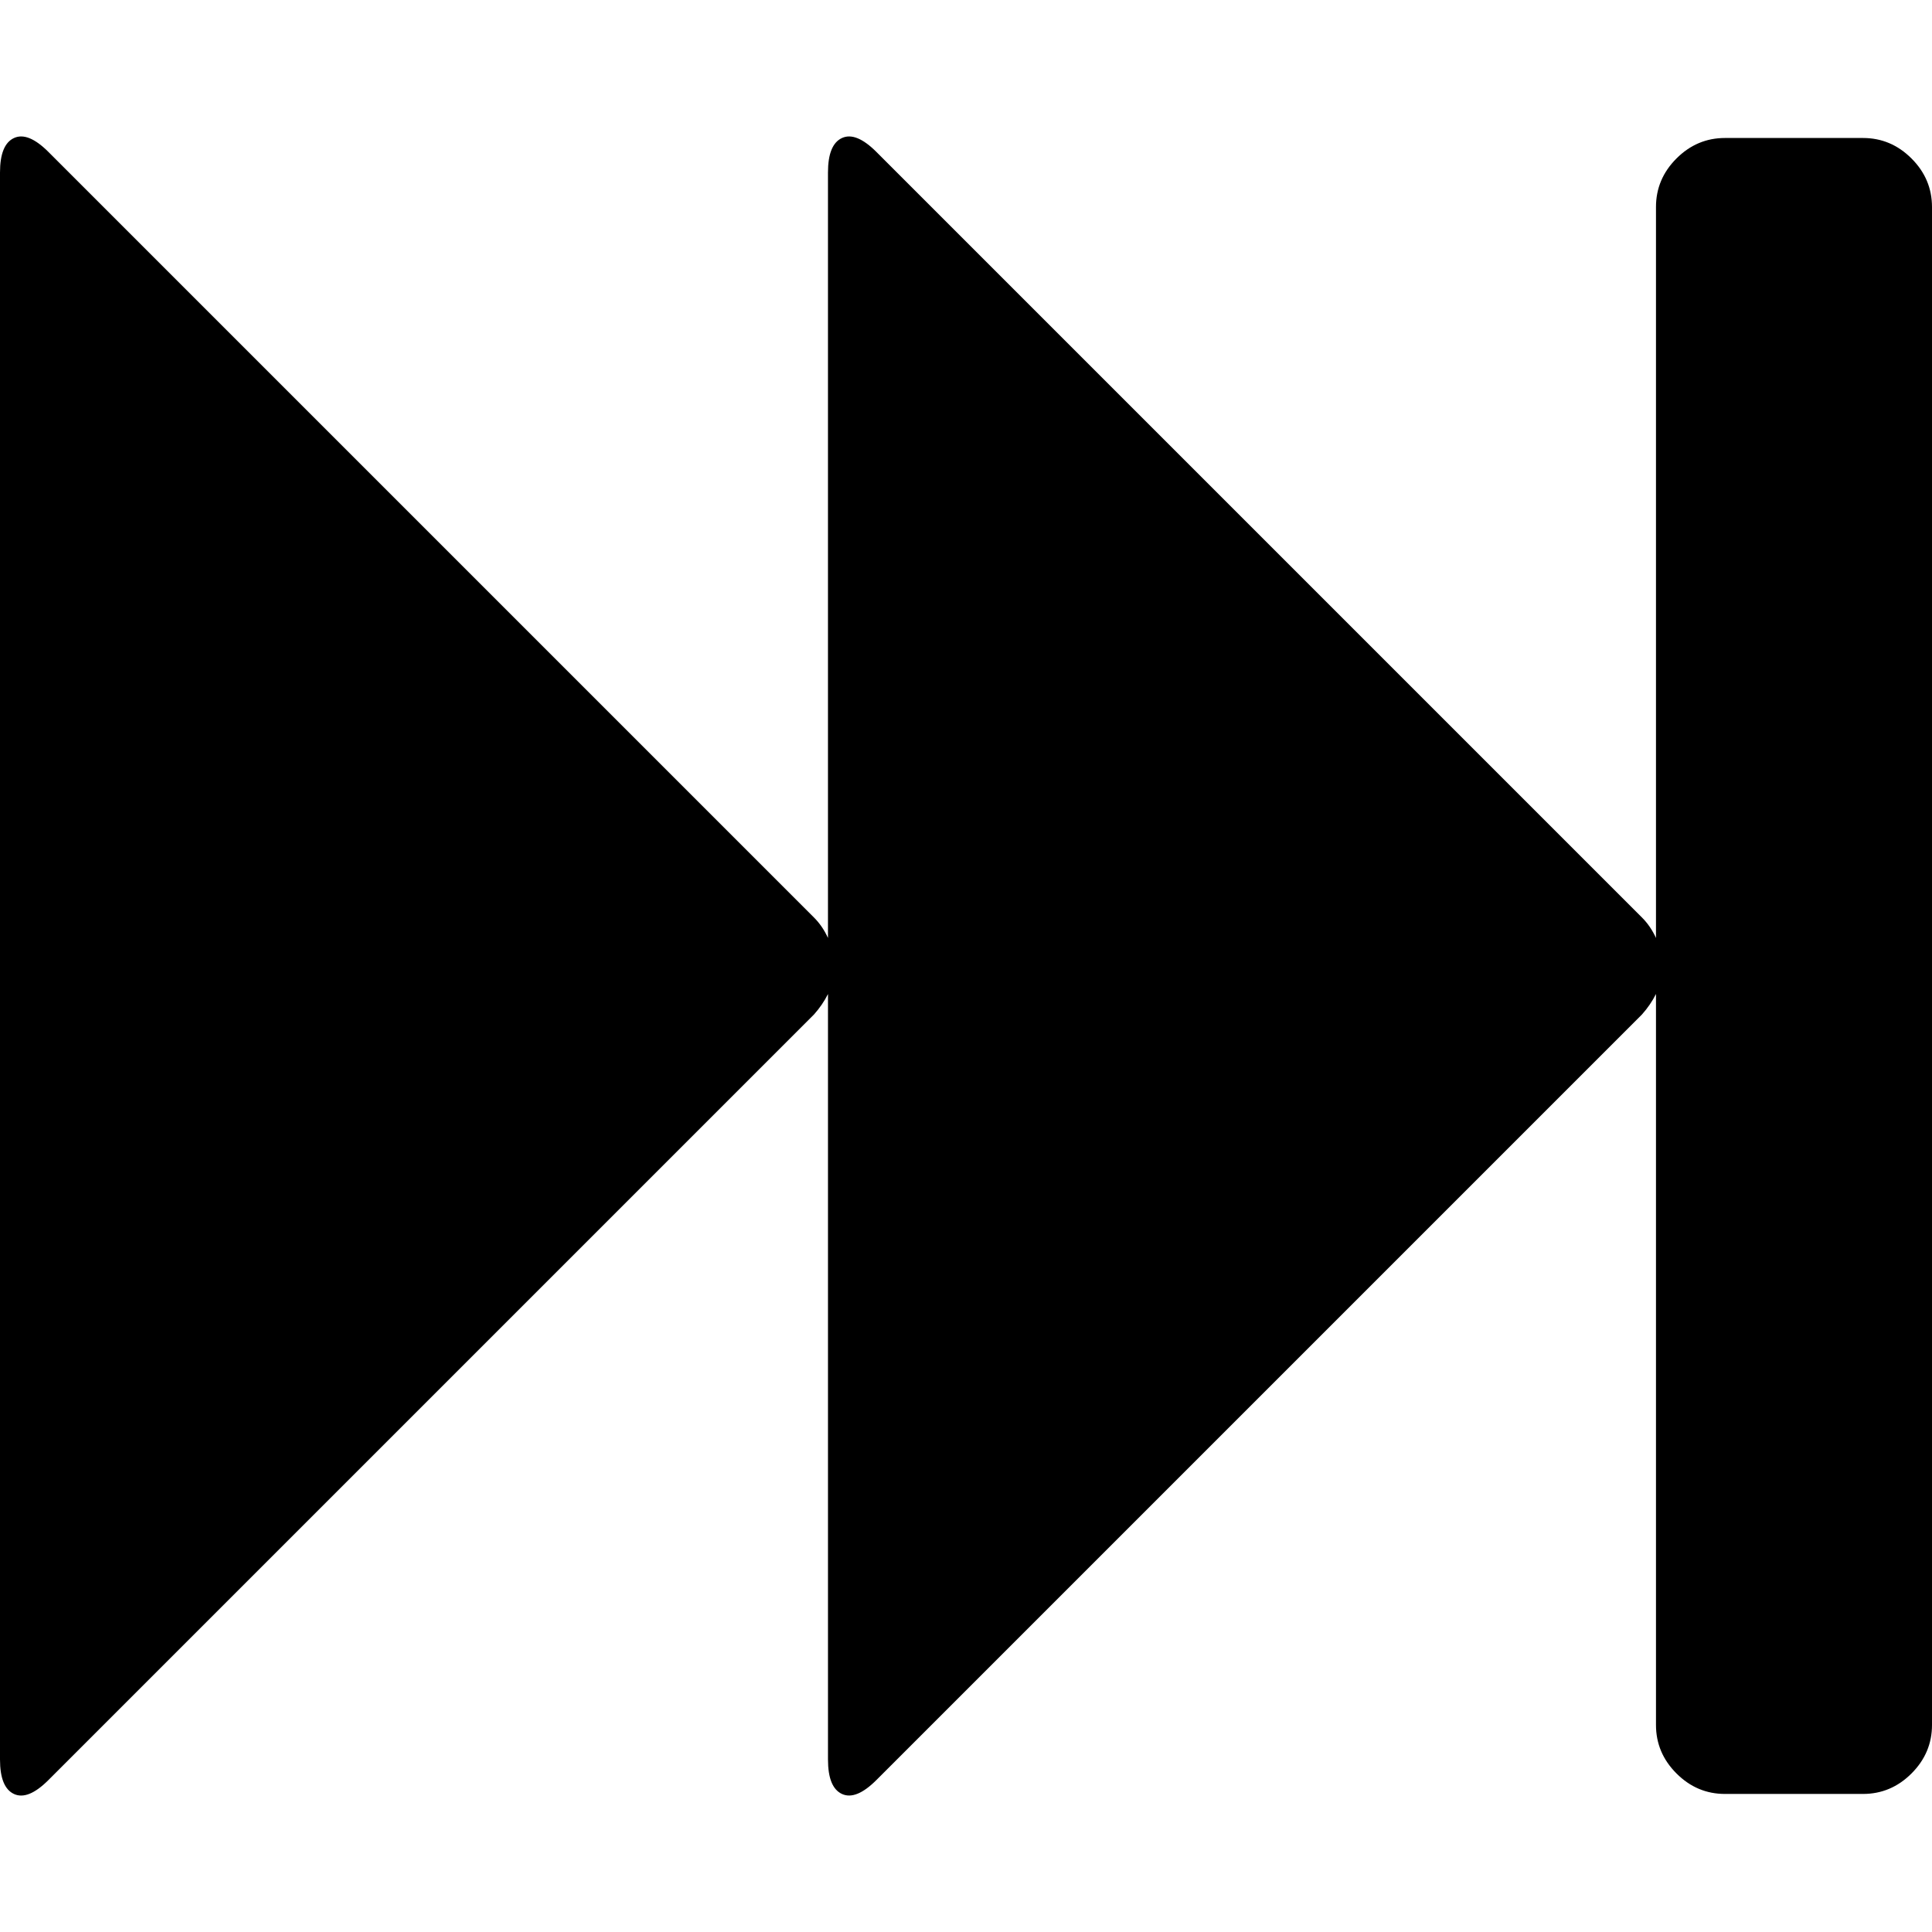
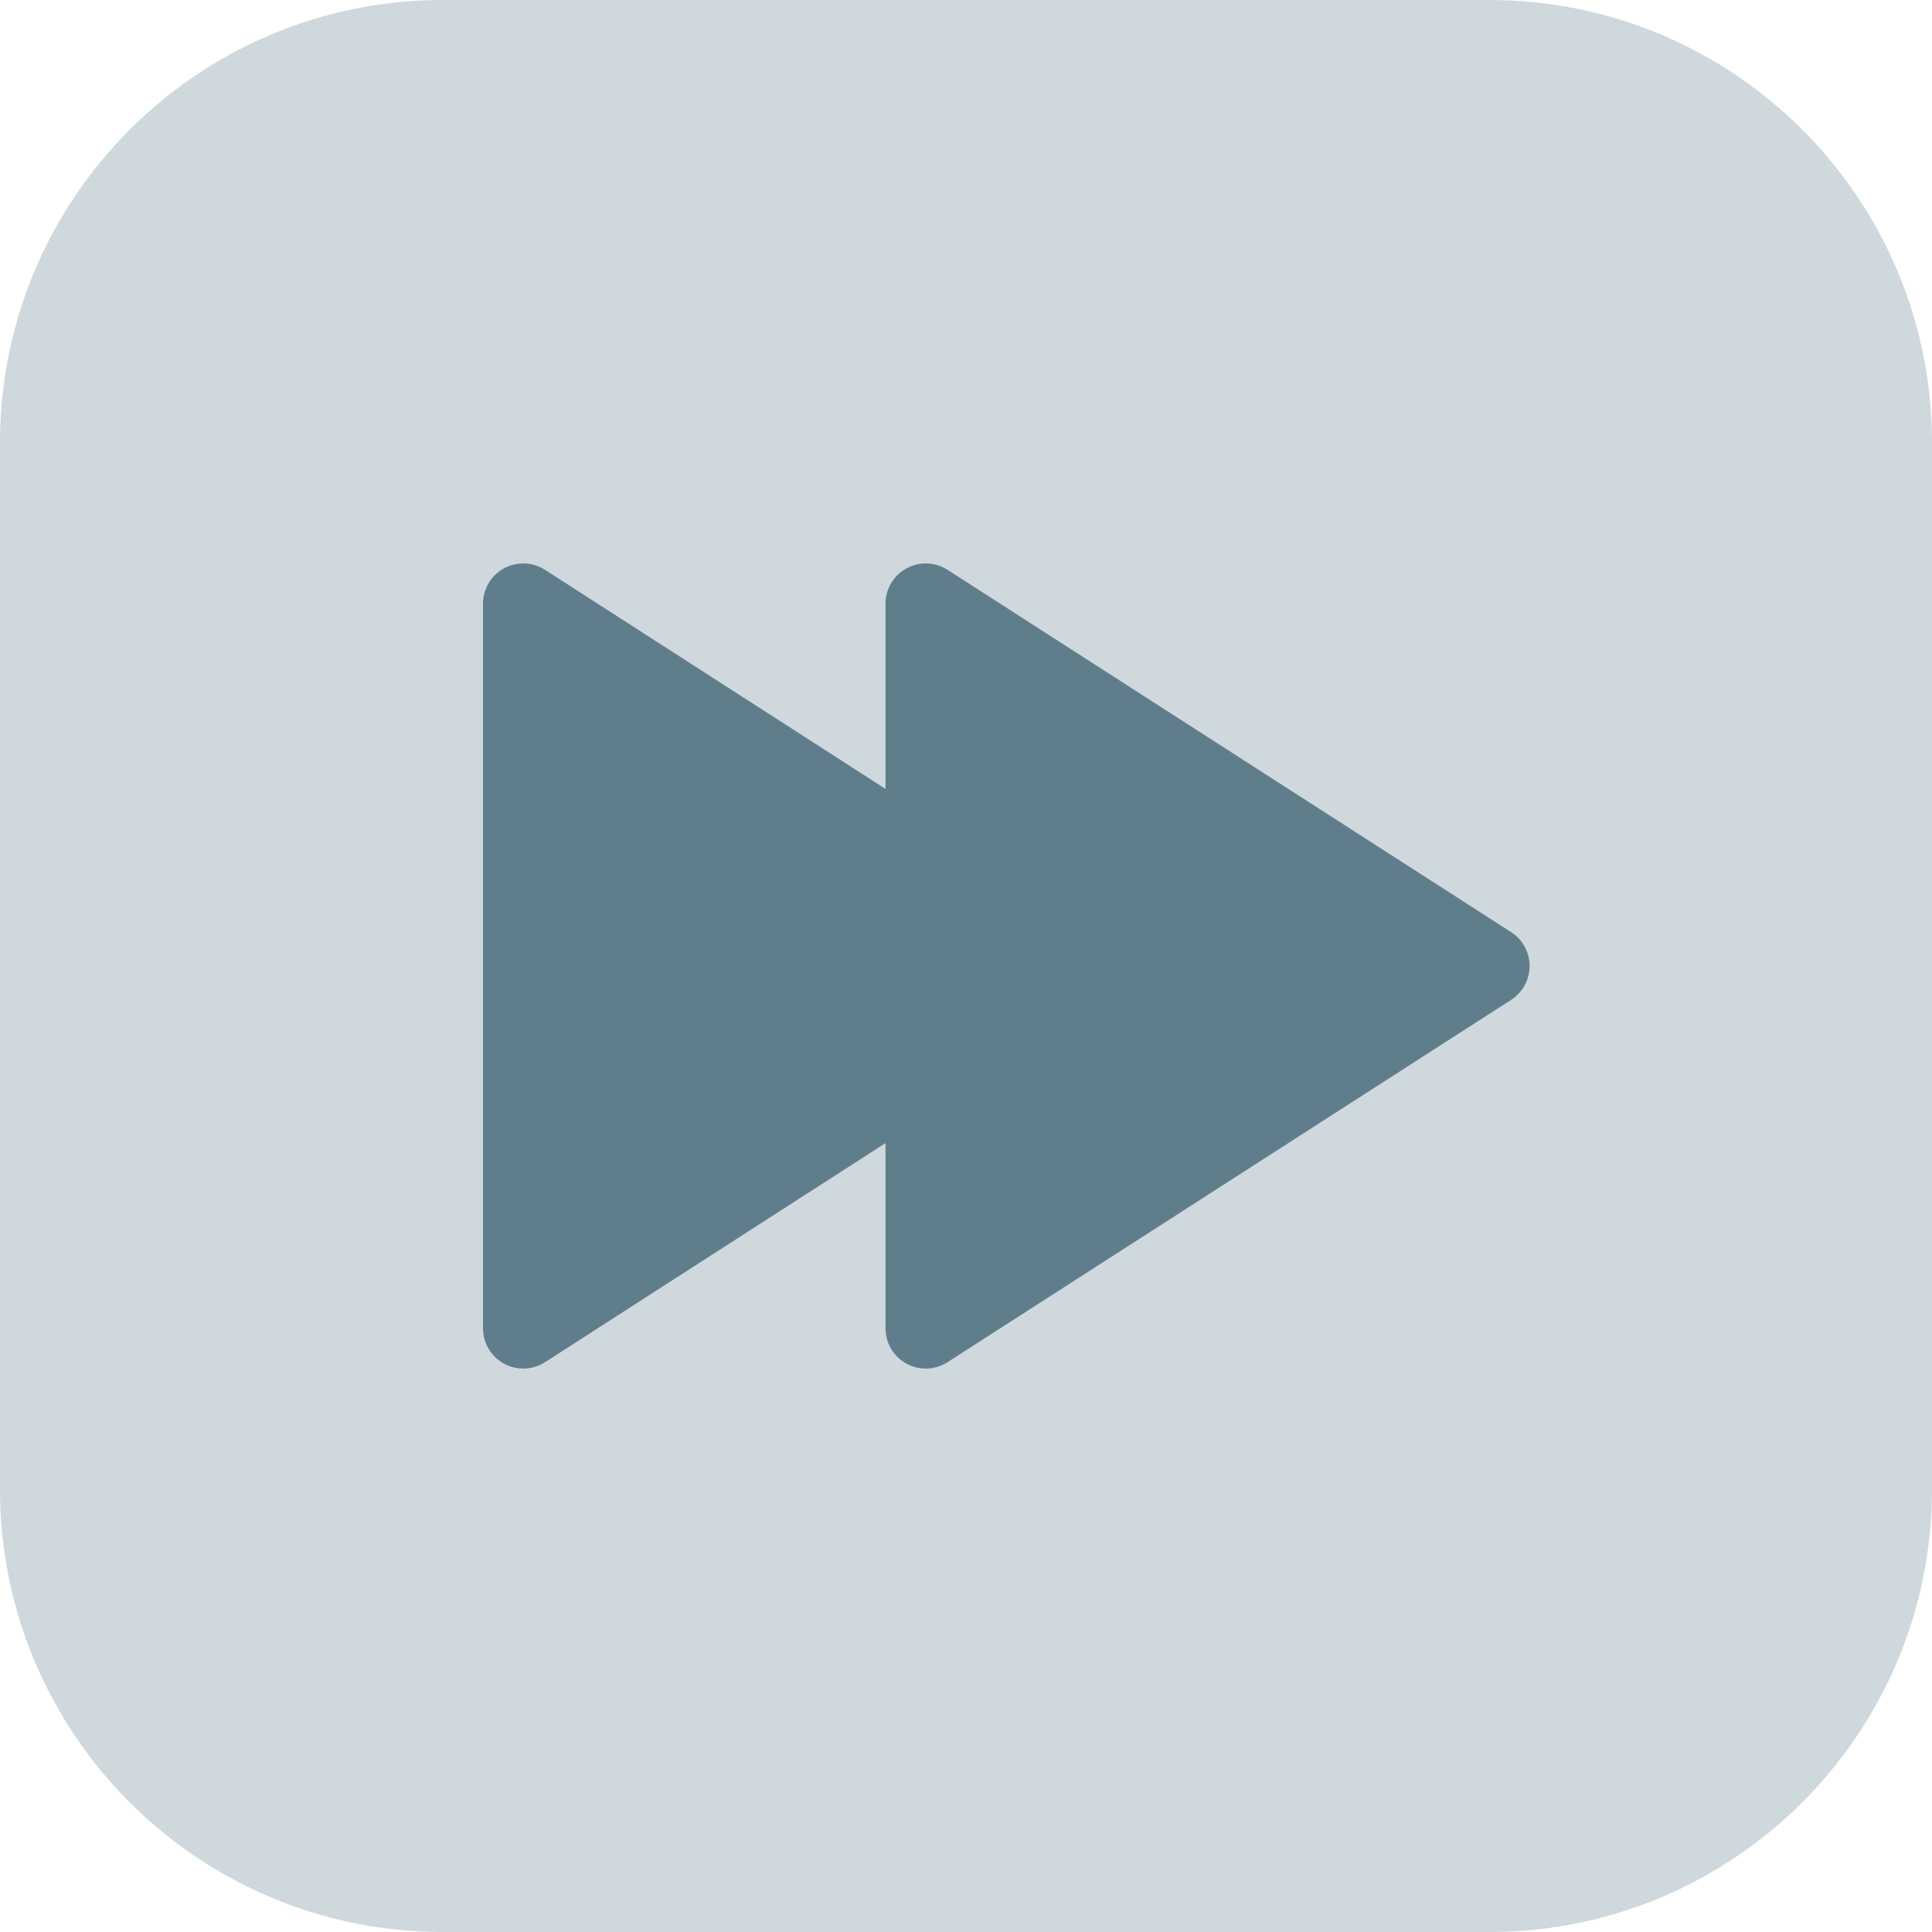
- <svg xmlns="http://www.w3.org/2000/svg" version="1.1" id="Capa_1" x="0px" y="0px" width="511.63px" height="511.63px" viewBox="0 0 511.63 511.63" style="enable-background:new 0 0 511.63 511.63;" xml:space="preserve">
-   <g>
-     <path d="M506.203,41.968c-3.617-3.617-7.902-5.426-12.851-5.426H456.81c-4.948,0-9.232,1.809-12.847,5.426   c-3.62,3.619-5.427,7.902-5.427,12.851v193.572c-0.955-2.091-2.19-3.899-3.717-5.424L232.11,40.257   c-3.616-3.615-6.658-4.853-9.136-3.709c-2.474,1.141-3.711,4.187-3.711,9.135v202.708c-0.95-2.091-2.187-3.899-3.709-5.424   L12.847,40.257c-3.617-3.615-6.661-4.853-9.135-3.709C1.237,37.689,0,40.735,0,45.683v420.262c0,4.948,1.241,7.998,3.715,9.141   c2.474,1.14,5.518-0.099,9.135-3.72l202.707-202.708c1.52-1.708,2.76-3.519,3.709-5.421v202.708c0,4.948,1.237,7.994,3.711,9.134   s5.52-0.1,9.136-3.717l202.709-202.708c1.523-1.711,2.762-3.524,3.714-5.428v193.571c0,4.948,1.81,9.229,5.427,12.847   c3.614,3.617,7.898,5.425,12.847,5.425h36.546c4.944,0,9.232-1.808,12.85-5.425c3.614-3.617,5.425-7.898,5.425-12.847V54.819   C511.626,49.863,509.82,45.584,506.203,41.968z" />
-   </g>
+ <svg xmlns="http://www.w3.org/2000/svg" version="1.1" id="Capa_1" x="0px" y="0px" viewBox="0 0 512 512" style="enable-background:new 0 0 512 512;" xml:space="preserve">
+   <path style="fill:#CFD8DC;" d="M117.333,0h277.333C459.468,0,512,52.532,512,117.333v277.333C512,459.468,459.468,512,394.667,512  H117.333C52.532,512,0,459.468,0,394.667V117.333C0,52.532,52.532,0,117.333,0z" />
+   <path style="fill:#607D8B;" d="M400.448,247.019l-149.333-96c-4.951-3.193-11.552-1.768-14.745,3.183  c-1.115,1.728-1.706,3.742-1.703,5.799v49.067l-90.219-58.048c-4.951-3.193-11.552-1.768-14.745,3.183  c-1.115,1.728-1.706,3.742-1.703,5.799v192c-0.01,5.891,4.758,10.674,10.649,10.684c2.057,0.003,4.07-0.588,5.799-1.703  l90.219-58.048V352c-0.01,5.891,4.758,10.674,10.649,10.684c2.057,0.003,4.07-0.588,5.799-1.703l149.333-96  c4.96-3.178,6.405-9.776,3.227-14.736C402.845,248.95,401.744,247.849,400.448,247.019L400.448,247.019z" />
  <g>
</g>
  <g>
</g>
  <g>
</g>
  <g>
</g>
  <g>
</g>
  <g>
</g>
  <g>
</g>
  <g>
</g>
  <g>
</g>
  <g>
</g>
  <g>
</g>
  <g>
</g>
  <g>
</g>
  <g>
</g>
  <g>
</g>
</svg>
